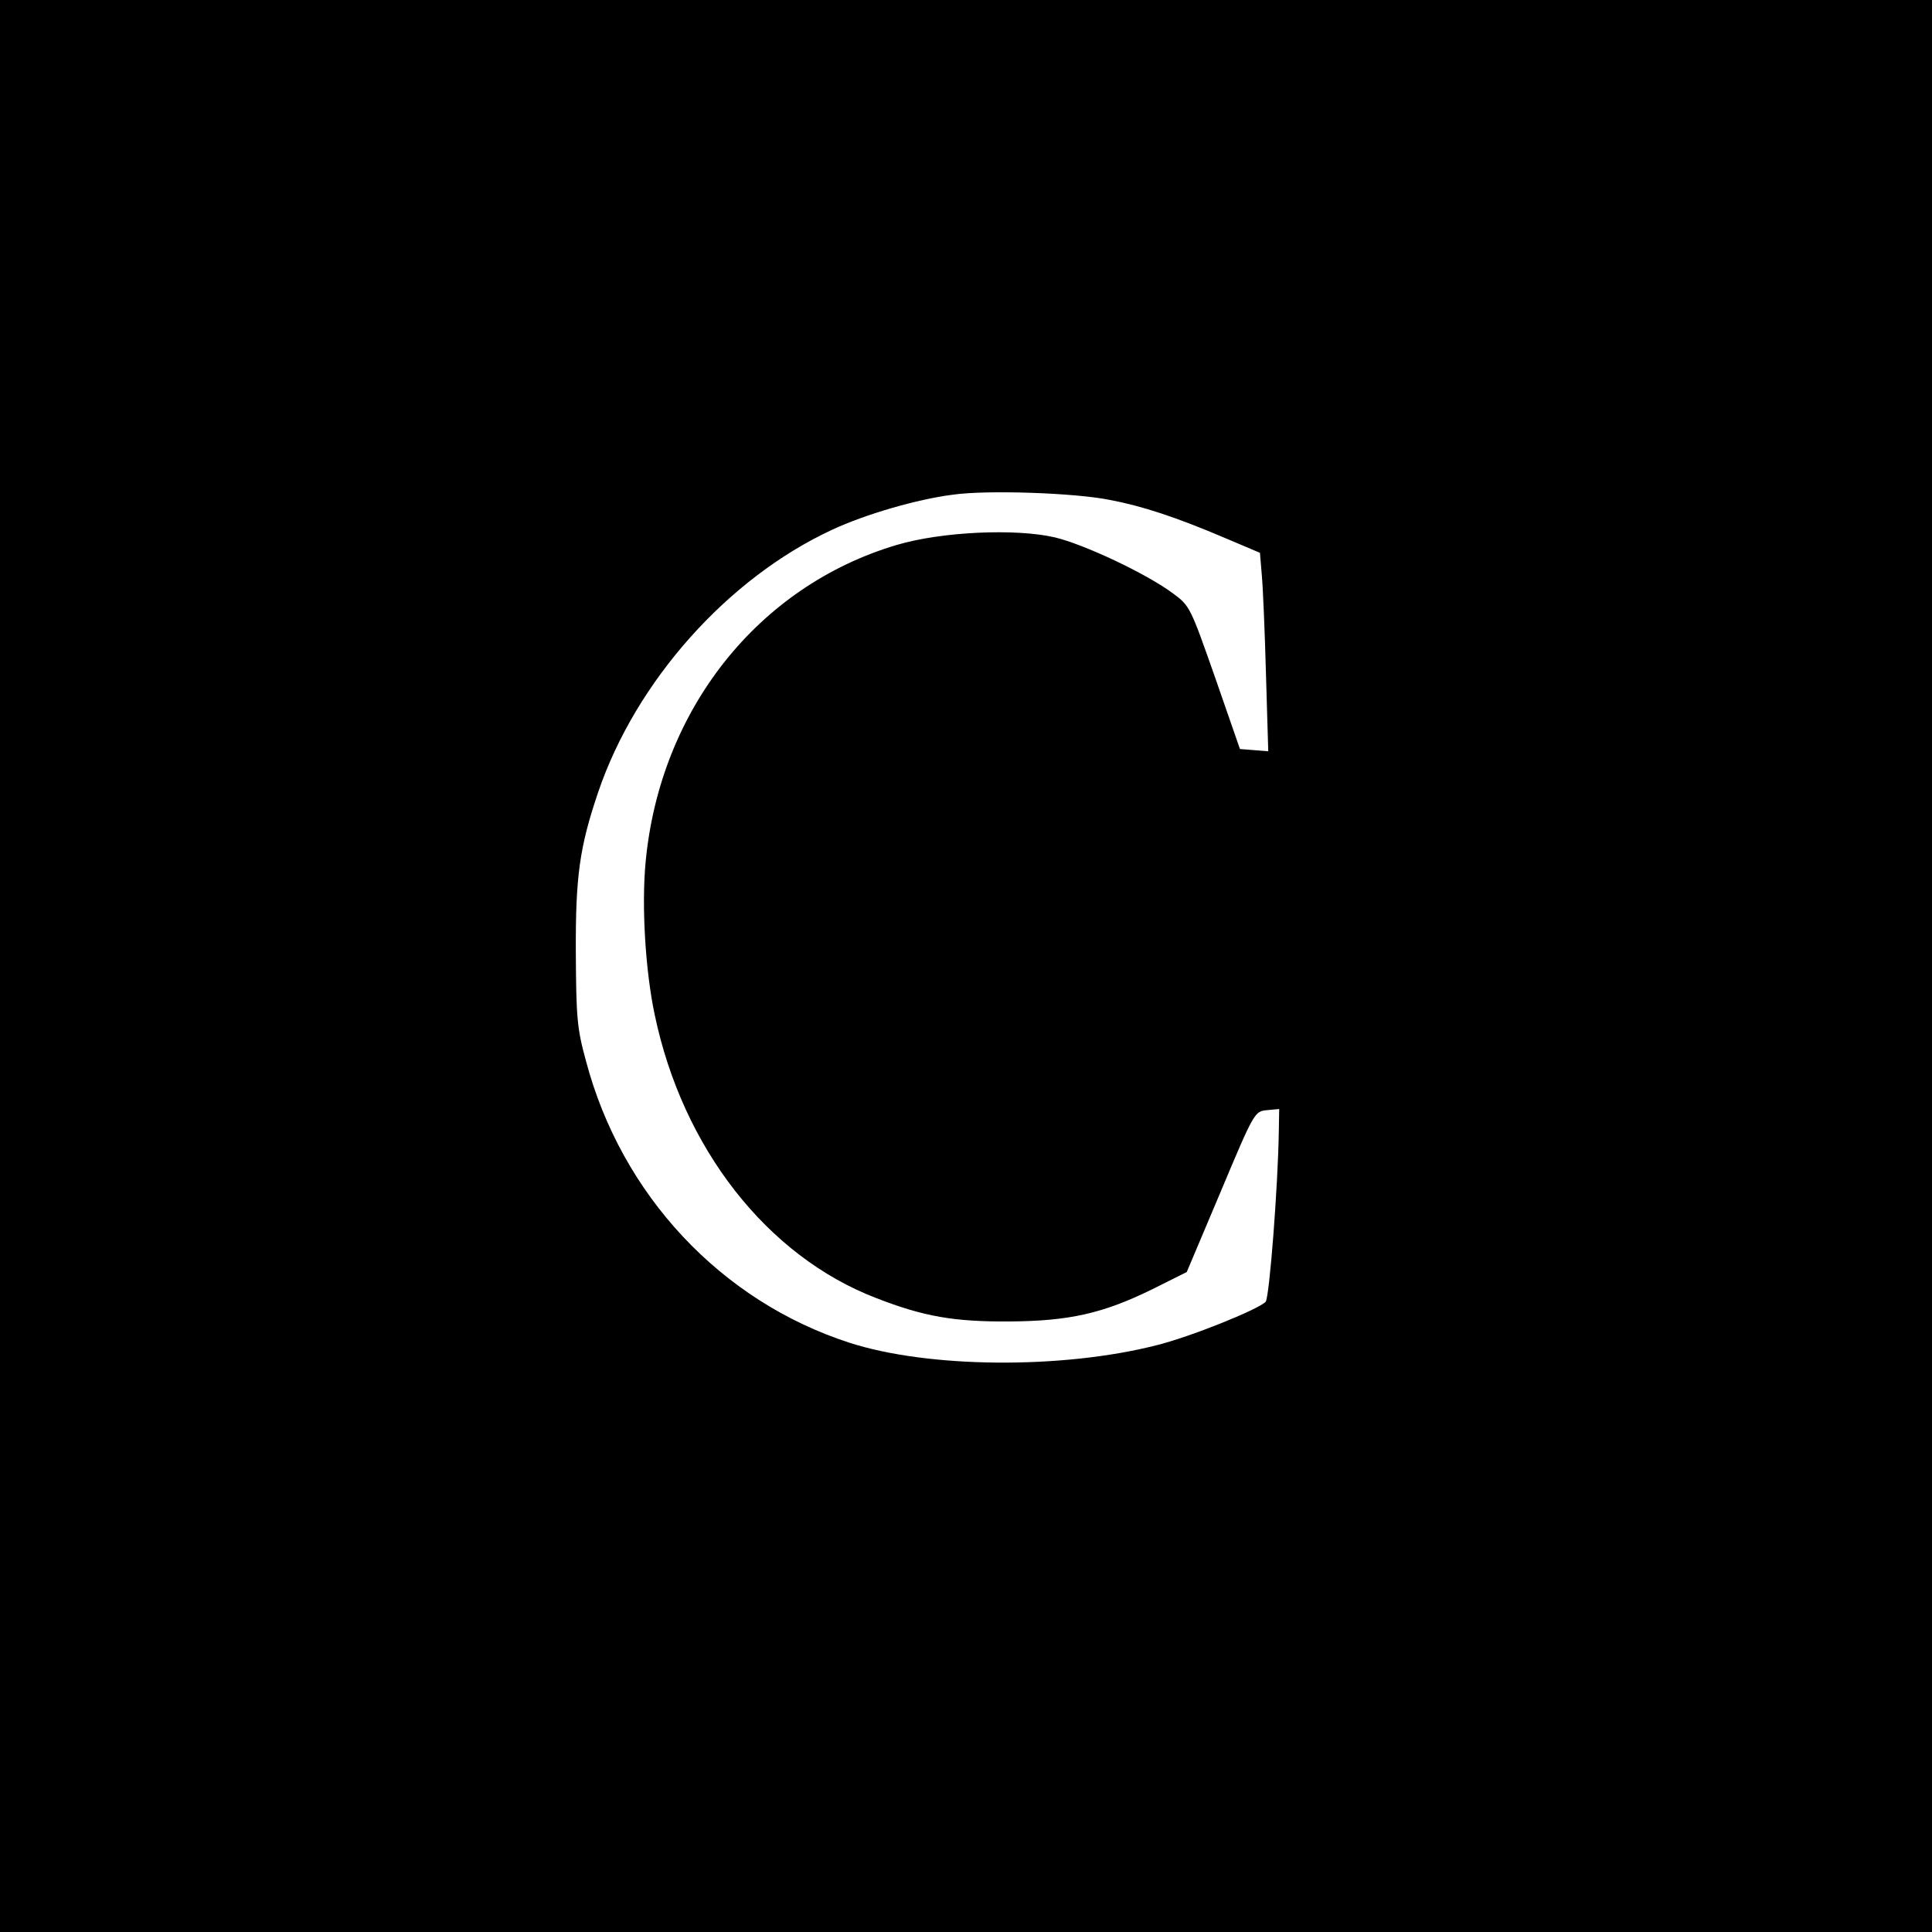
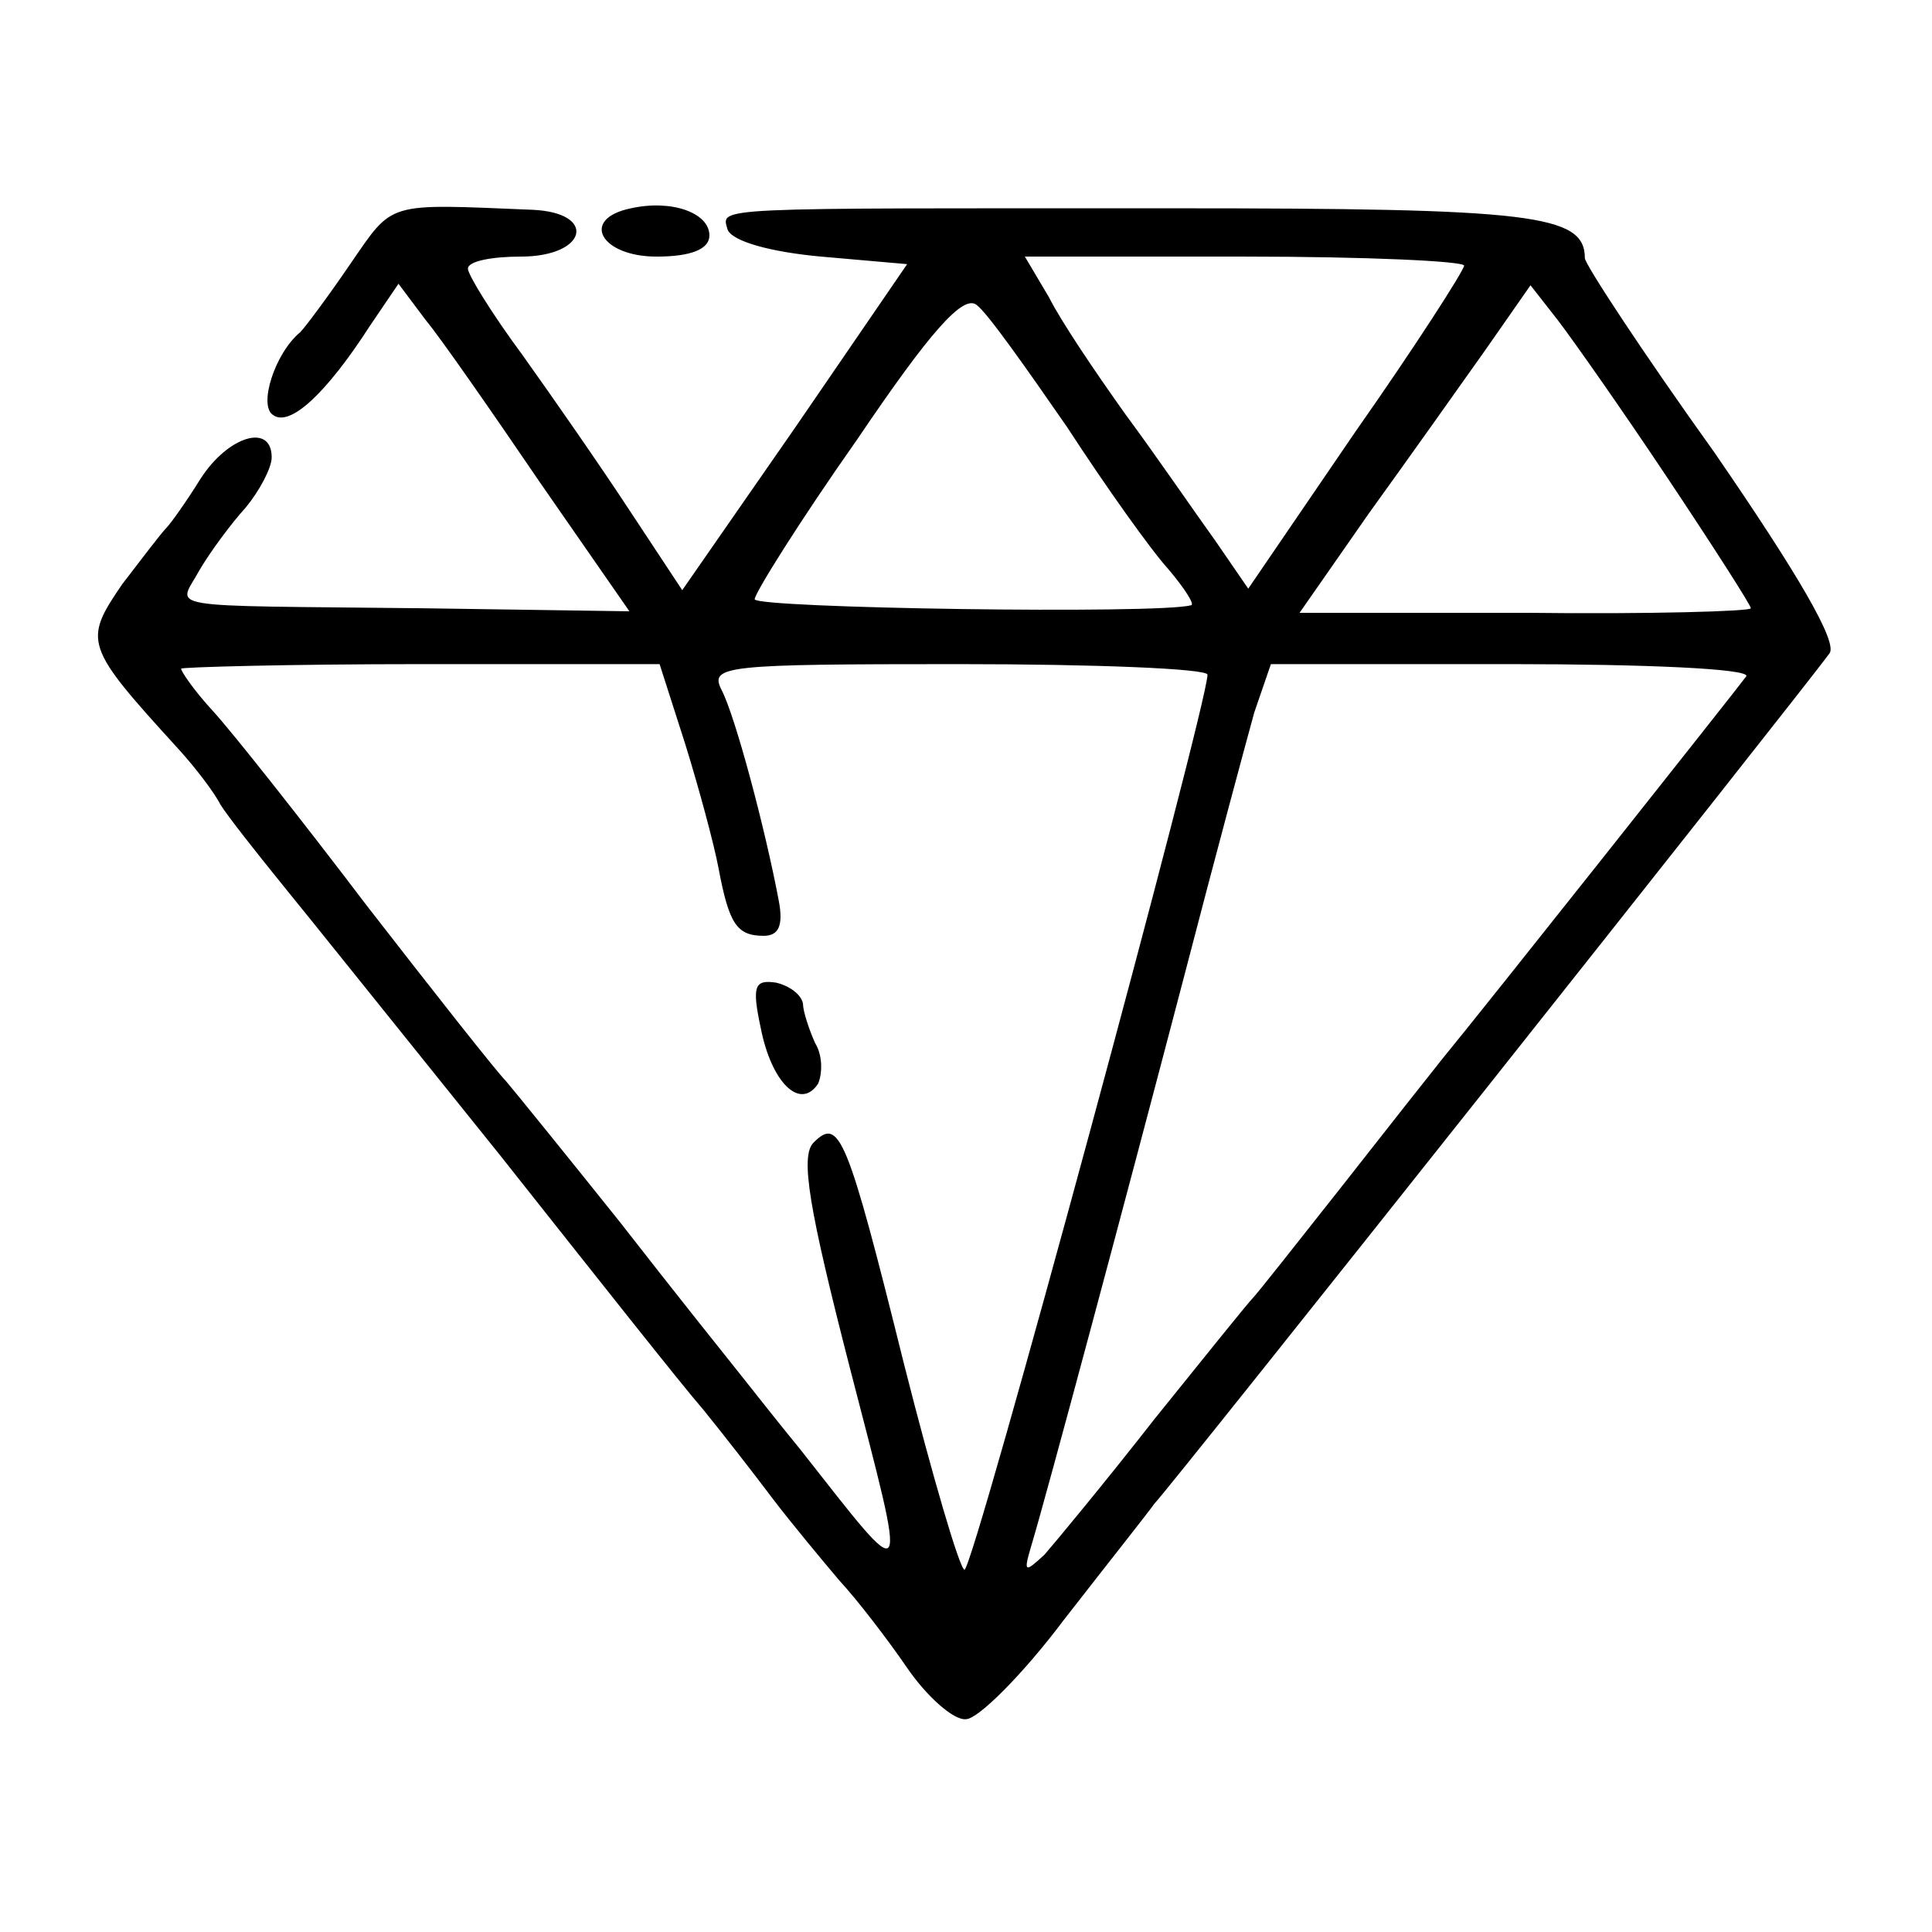
- <svg xmlns="http://www.w3.org/2000/svg" version="1.0" width="512pt" height="512pt" viewBox="0 0 512 512" preserveAspectRatio="xMidYMid meet">
-   <g transform="translate(0,512) scale(0.1,-0.1)" fill="#000000" stroke="none">
-     <path d="M0 2560 l0 -2560 2560 0 2560 0 0 2560 0 2560 -2560 0 -2560 0 0 -2560z m2942 1235 c85 -16 176 -46 305 -101 l92 -39 5 -60 c3 -33 8 -151 11 -263 l6 -203 -37 3 -38 3 -66 190 c-65 185 -67 190 -111 222 -69 52 -237 131 -314 149 -104 24 -300 15 -418 -20 -368 -109 -628 -437 -666 -840 -11 -115 -1 -287 24 -405 74 -354 298 -640 587 -751 126 -49 206 -63 353 -62 158 1 248 21 380 86 l90 45 90 213 c89 212 90 213 123 216 l32 3 -1 -58 c-2 -144 -25 -443 -35 -453 -21 -21 -200 -93 -289 -115 -251 -64 -606 -61 -815 7 -339 110 -603 391 -697 746 -24 87 -26 116 -27 287 -1 203 10 280 59 425 100 295 344 568 620 696 88 41 225 81 320 93 90 13 324 5 417 -14z" />
+ <svg xmlns="http://www.w3.org/2000/svg" version="1.0" width="128pt" height="128pt" viewBox="0 0 128 128" preserveAspectRatio="xMidYMid meet">
+   <g transform="translate(0,128) scale(0.1,-0.1)" fill="#000000" stroke="none">
+     <path d="M232 1105 c-15 -22 -30 -42 -33 -45 -17 -14 -28 -49 -18 -55 11 -8 35 14 64 59 l19 28 18 -24 c10 -12 44 -61 76 -108 l59 -85 -136 2 c-179 2 -163 -1 -149 25 7 12 21 31 31 42 9 11 17 26 17 33 0 23 -29 14 -47 -14 -10 -16 -20 -30 -23 -33 -3 -3 -16 -20 -29 -37 -26 -38 -25 -41 37 -109 11 -12 24 -29 28 -37 5 -8 24 -32 41 -53 18 -22 82 -102 144 -179 61 -77 121 -153 135 -169 13 -16 34 -43 46 -59 13 -17 33 -41 44 -54 12 -13 32 -39 45 -58 13 -19 31 -35 39 -34 8 0 38 30 65 66 28 36 55 70 60 77 10 10 428 537 447 563 6 7 -21 53 -76 133 -48 67 -86 125 -86 129 0 29 -35 33 -273 33 -309 0 -299 1 -295 -14 3 -8 29 -15 62 -18 l57 -5 -74 -108 -75 -108 -35 53 c-19 29 -51 75 -71 103 -20 27 -36 53 -36 57 0 5 16 8 35 8 44 0 51 29 8 31 -98 4 -92 6 -121 -36z m738 -1 c0 -3 -32 -53 -72 -110 l-71 -104 -22 32 c-13 18 -39 56 -59 83 -20 28 -43 62 -51 78 l-16 27 146 0 c80 0 145 -3 145 -6z m-263 -107 c26 -40 56 -82 67 -94 11 -13 18 -24 15 -24 -21 -6 -289 -2 -289 4 0 4 30 52 68 106 48 71 70 96 79 89 7 -5 33 -42 60 -81z m398 -34 c30 -45 55 -84 55 -86 0 -2 -67 -4 -149 -3 l-150 0 46 66 c26 36 60 84 77 108 l30 43 18 -23 c10 -13 43 -60 73 -105z m-651 -176 c9 -29 19 -66 22 -82 7 -37 12 -45 30 -45 10 0 13 7 10 23 -9 48 -29 123 -38 140 -8 16 2 17 157 17 91 0 165 -3 165 -7 0 -20 -155 -593 -161 -593 -3 0 -21 61 -40 136 -38 153 -43 164 -60 147 -9 -9 -3 -44 24 -149 39 -151 41 -148 -33 -54 -14 17 -32 40 -40 50 -8 10 -44 55 -79 100 -36 45 -70 87 -76 94 -6 6 -47 58 -92 116 -44 58 -90 116 -102 129 -12 13 -21 26 -21 28 0 1 71 3 159 3 l158 0 17 -53z m703 45 c-5 -7 -177 -224 -201 -253 -8 -10 -38 -48 -67 -85 -30 -38 -56 -71 -59 -74 -3 -3 -32 -39 -65 -80 -32 -41 -66 -82 -73 -90 -13 -12 -14 -12 -9 5 10 33 63 231 102 380 20 77 41 155 46 173 l11 32 159 0 c88 0 158 -3 156 -8z" />
+     <path d="M504 599 c7 -36 26 -55 38 -37 3 7 3 19 -2 27 -4 9 -8 21 -8 26 -1 6 -9 12 -18 14 -14 2 -16 -2 -10 -30z" />
+     <path d="M418 1142 c-34 -7 -20 -32 17 -32 23 0 35 5 35 14 0 15 -25 24 -52 18z" />
  </g>
</svg>
